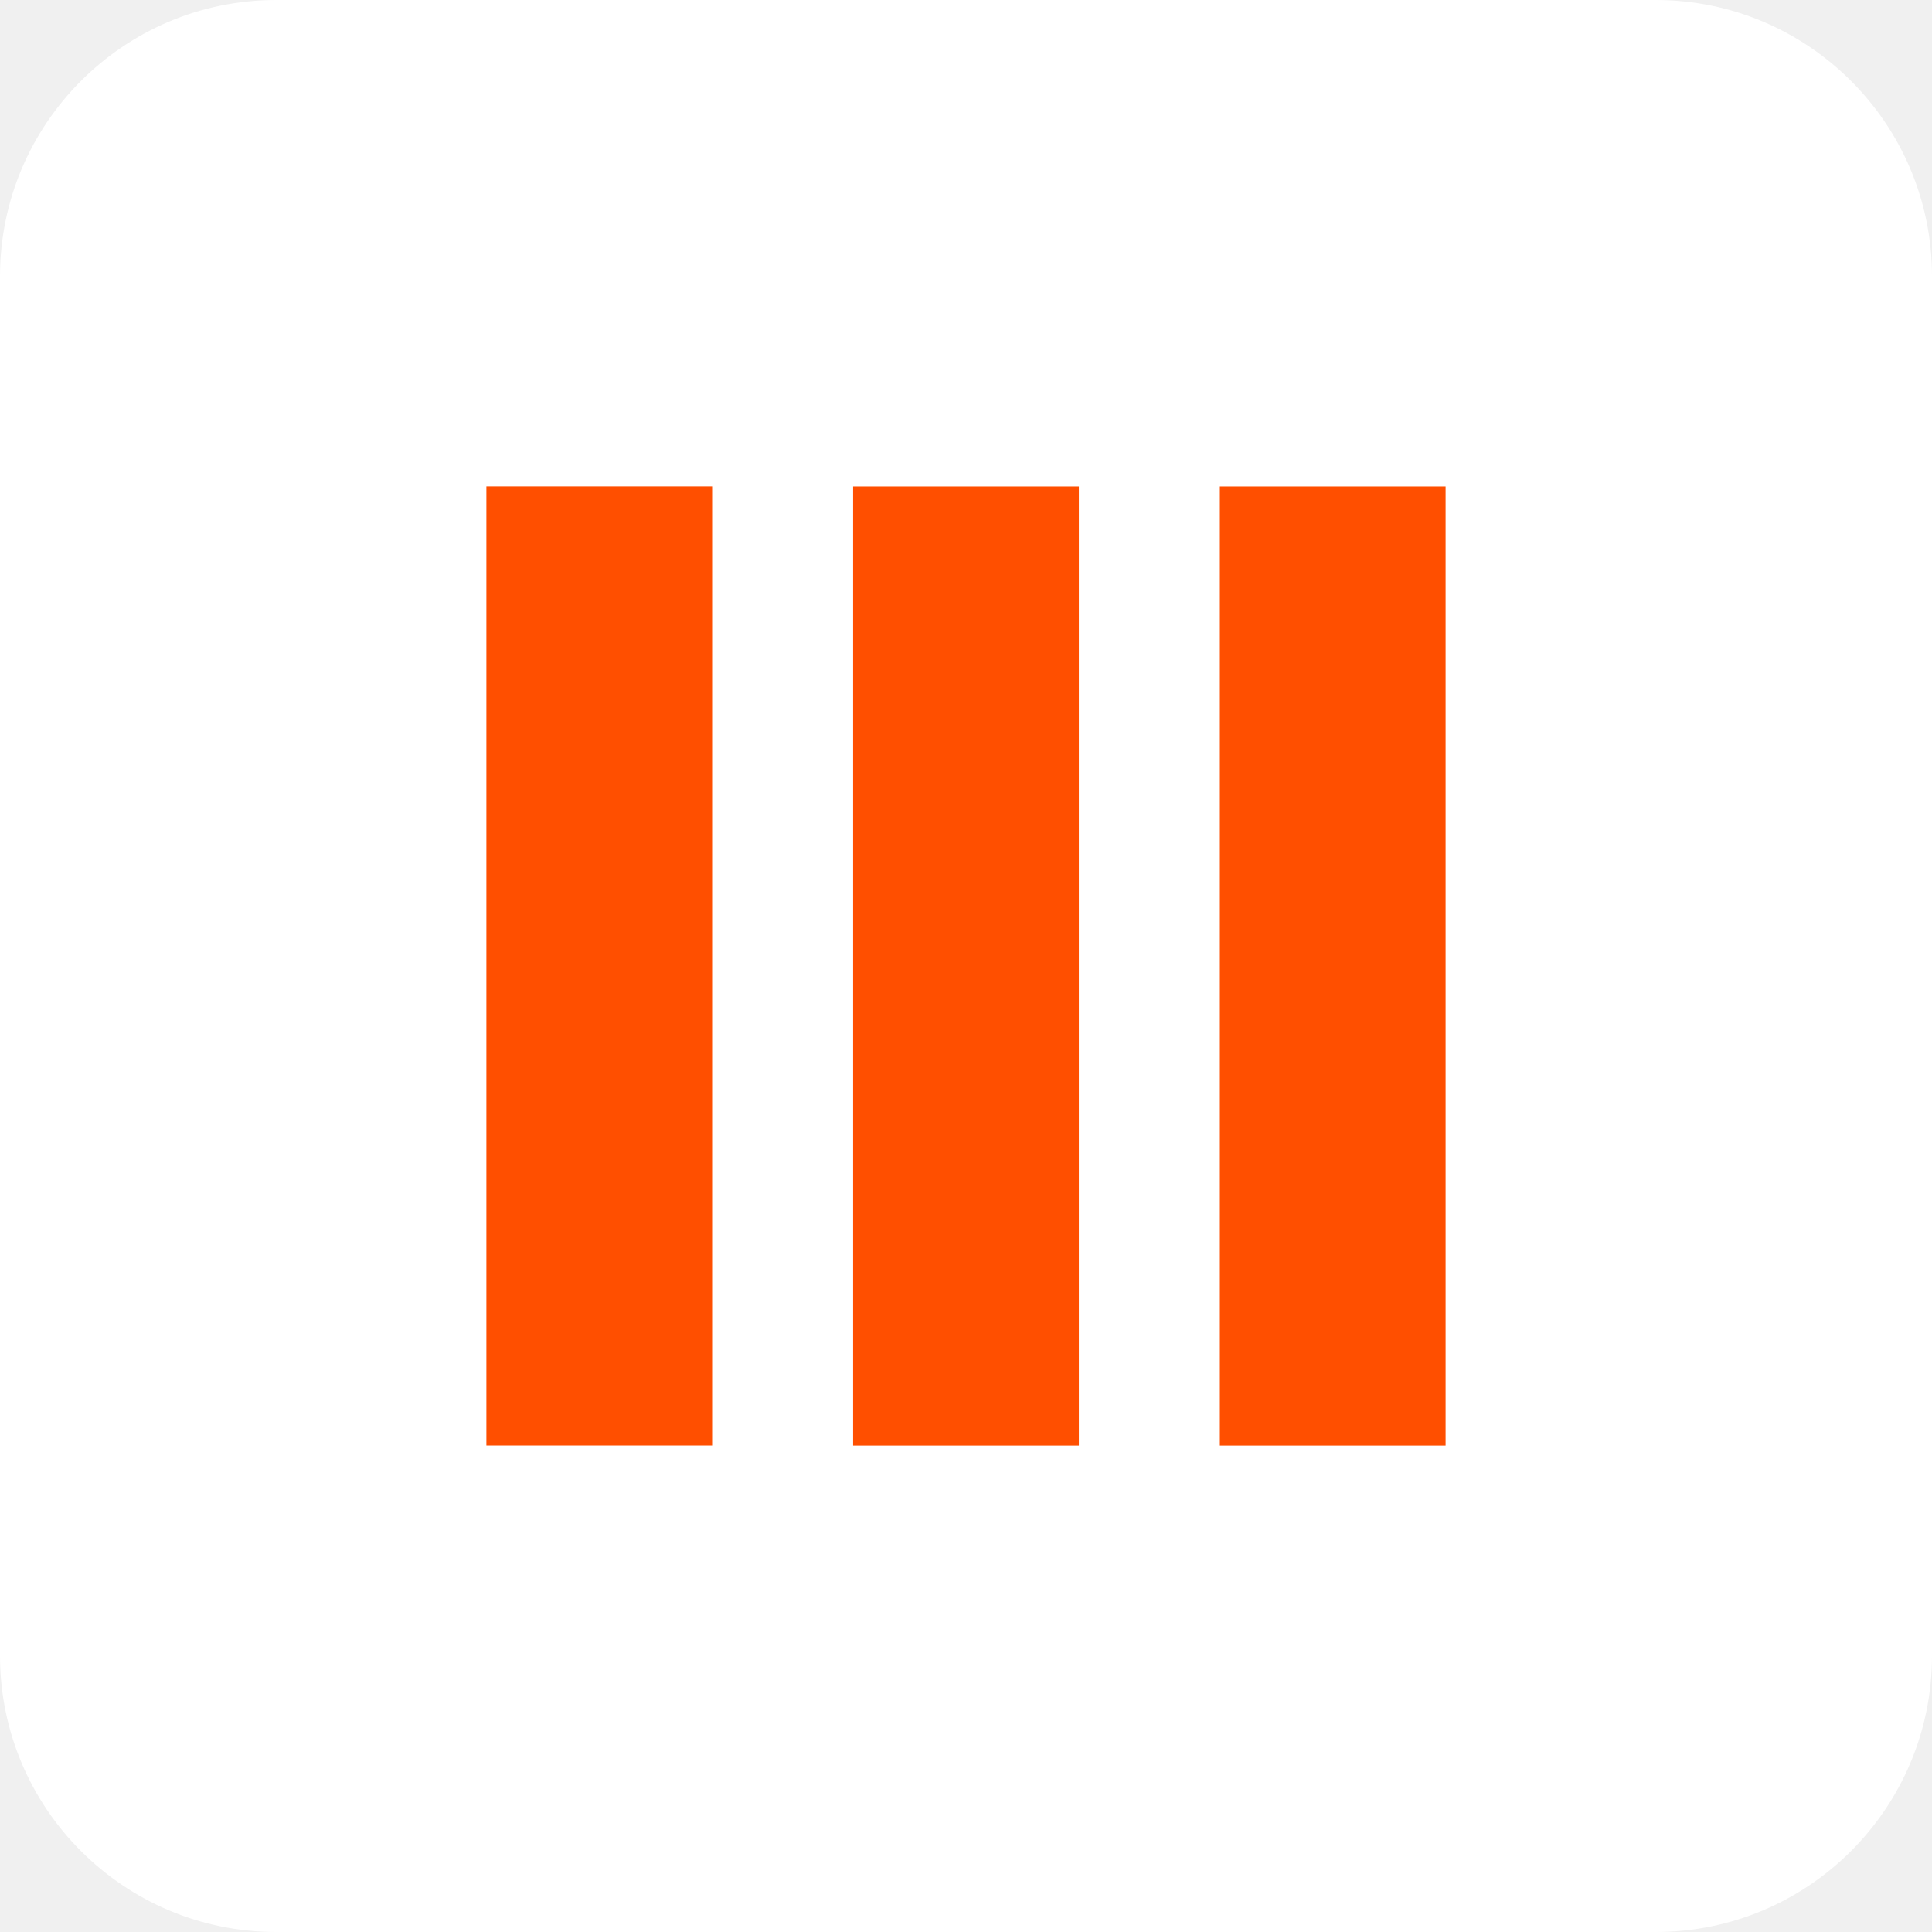
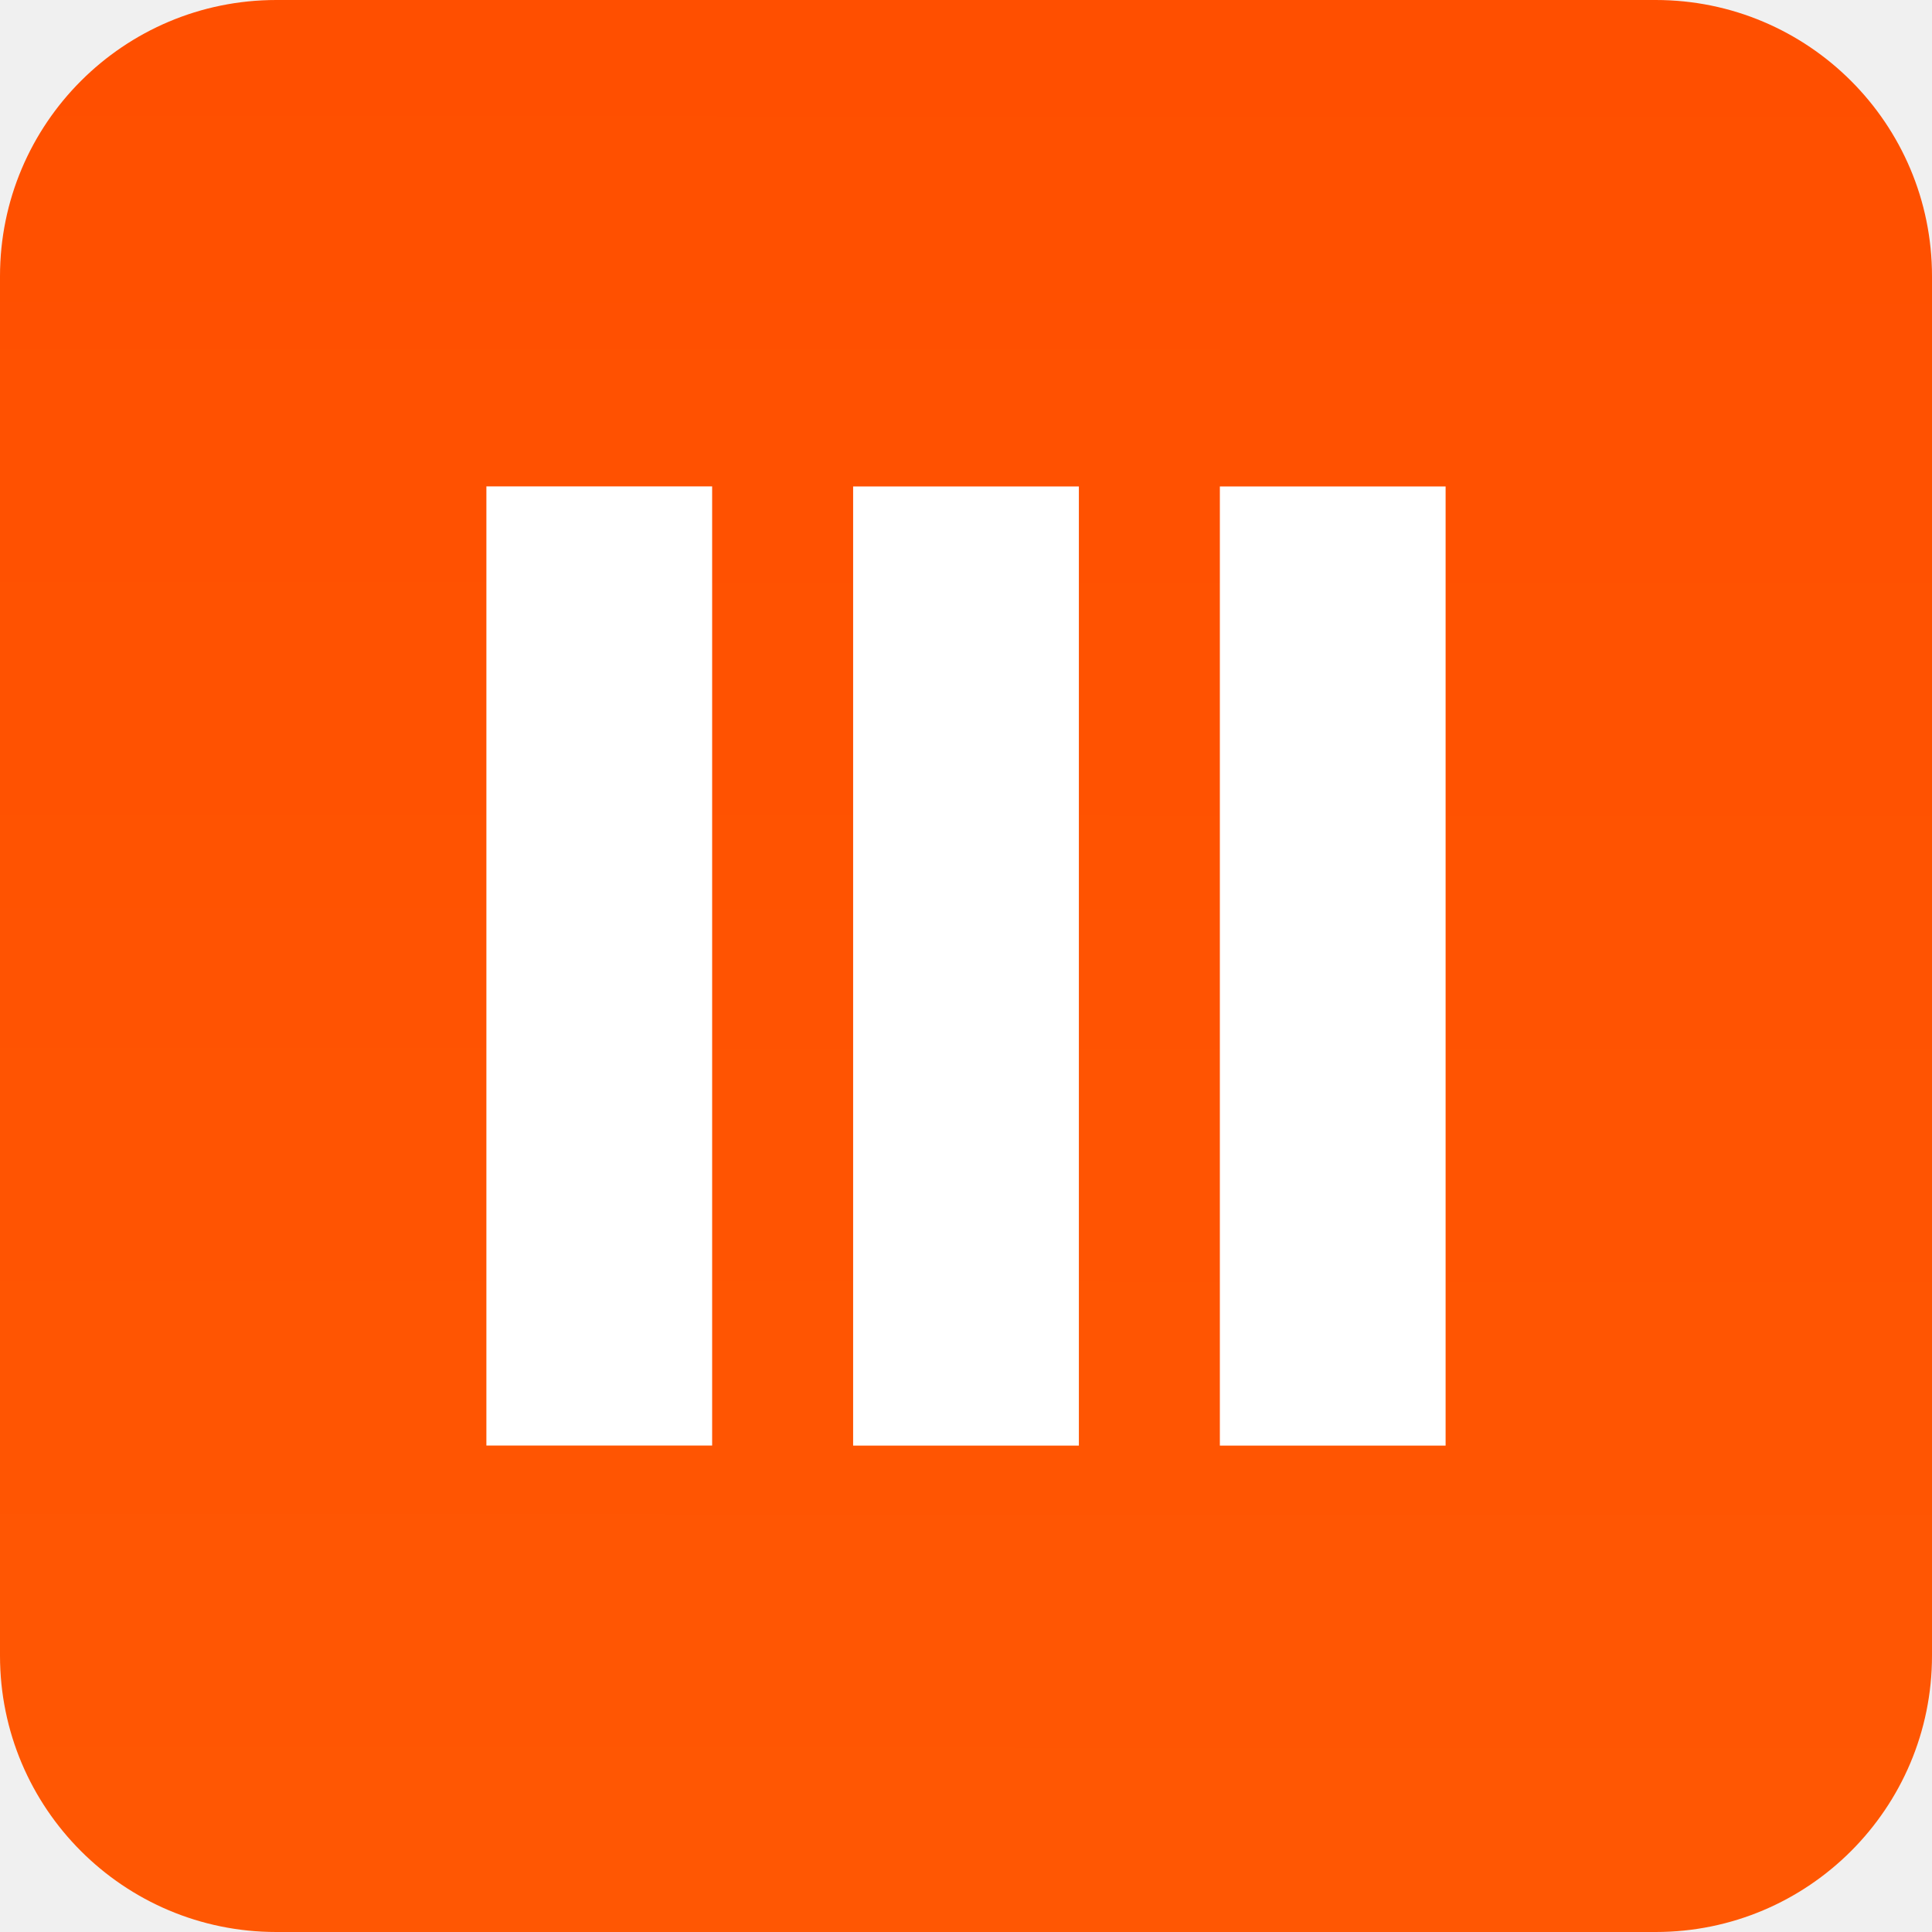
- <svg xmlns="http://www.w3.org/2000/svg" width="1800" height="1800" viewBox="0 0 476.25 476.25" version="1.1" id="svg1">
-   <defs id="defs1" />
+ <svg xmlns="http://www.w3.org/2000/svg" xmlns:xlink="http://www.w3.org/1999/xlink" width="1800" height="1800" viewBox="0 0 476.25 476.25" version="1.1" id="svg1">
+   <defs id="defs1">
+     <linearGradient id="linearGradient4">
+       <stop style="stop-color:#ff4f00;stop-opacity:1;" offset="0" id="stop4" />
+       <stop style="stop-color:#ff690a;stop-opacity:1;" offset="1" id="stop5" />
+     </linearGradient>
+     <linearGradient xlink:href="#linearGradient4" id="linearGradient5" x1="238.125" y1="0" x2="236.88" y2="1493.465" gradientUnits="userSpaceOnUse" />
+   </defs>
  <g id="layer1">
-     <rect style="fill:#ffffff;fill-opacity:1;stroke:#000000;stroke-width:0;stroke-dasharray:none;stroke-opacity:1" id="rect2" width="476.25" height="476.25" x="0" y="0" ry="68.116" />
-     <g id="g1" transform="matrix(0.8943451,0,0,0.8943451,119.8186,119.8186)">
-       <rect style="fill:#ff4f00;fill-opacity:1;stroke:#b9b9b9;stroke-width:0.216;stroke-opacity:0" id="rect1" width="62.221" height="264.368" x="0.09" y="0.09" />
-       <rect style="fill:#ff4f00;fill-opacity:1;stroke:#b9b9b9;stroke-width:0.216;stroke-opacity:0" id="rect1-9" width="62.221" height="264.368" x="202.254" y="0.108" />
-       <rect style="fill:#ff4f00;fill-opacity:1;stroke:#b9b9b9;stroke-width:0.216;stroke-opacity:0" id="rect1-5" width="62.221" height="264.368" x="101.172" y="0.108" />
+     <rect style="fill:url(#linearGradient5);fill-opacity:1;stroke:#000000;stroke-width:0;stroke-dasharray:none;stroke-opacity:1" id="rect2" width="476.25" height="476.25" x="0" y="0" ry="68.116" />
+     <g id="g1" transform="matrix(0.8943451,0,0,0.8943451,119.8186,119.8186)" style="fill:#ffffff">
+       <rect style="fill:#ffffff;fill-opacity:1;stroke:#b9b9b9;stroke-width:0.216;stroke-opacity:0" id="rect1" width="62.221" height="264.368" x="0.09" y="0.09" />
+       <rect style="fill:#ffffff;fill-opacity:1;stroke:#b9b9b9;stroke-width:0.216;stroke-opacity:0" id="rect1-9" width="62.221" height="264.368" x="202.254" y="0.108" />
+       <rect style="fill:#ffffff;fill-opacity:1;stroke:#b9b9b9;stroke-width:0.216;stroke-opacity:0" id="rect1-5" width="62.221" height="264.368" x="101.172" y="0.108" />
    </g>
  </g>
</svg>
